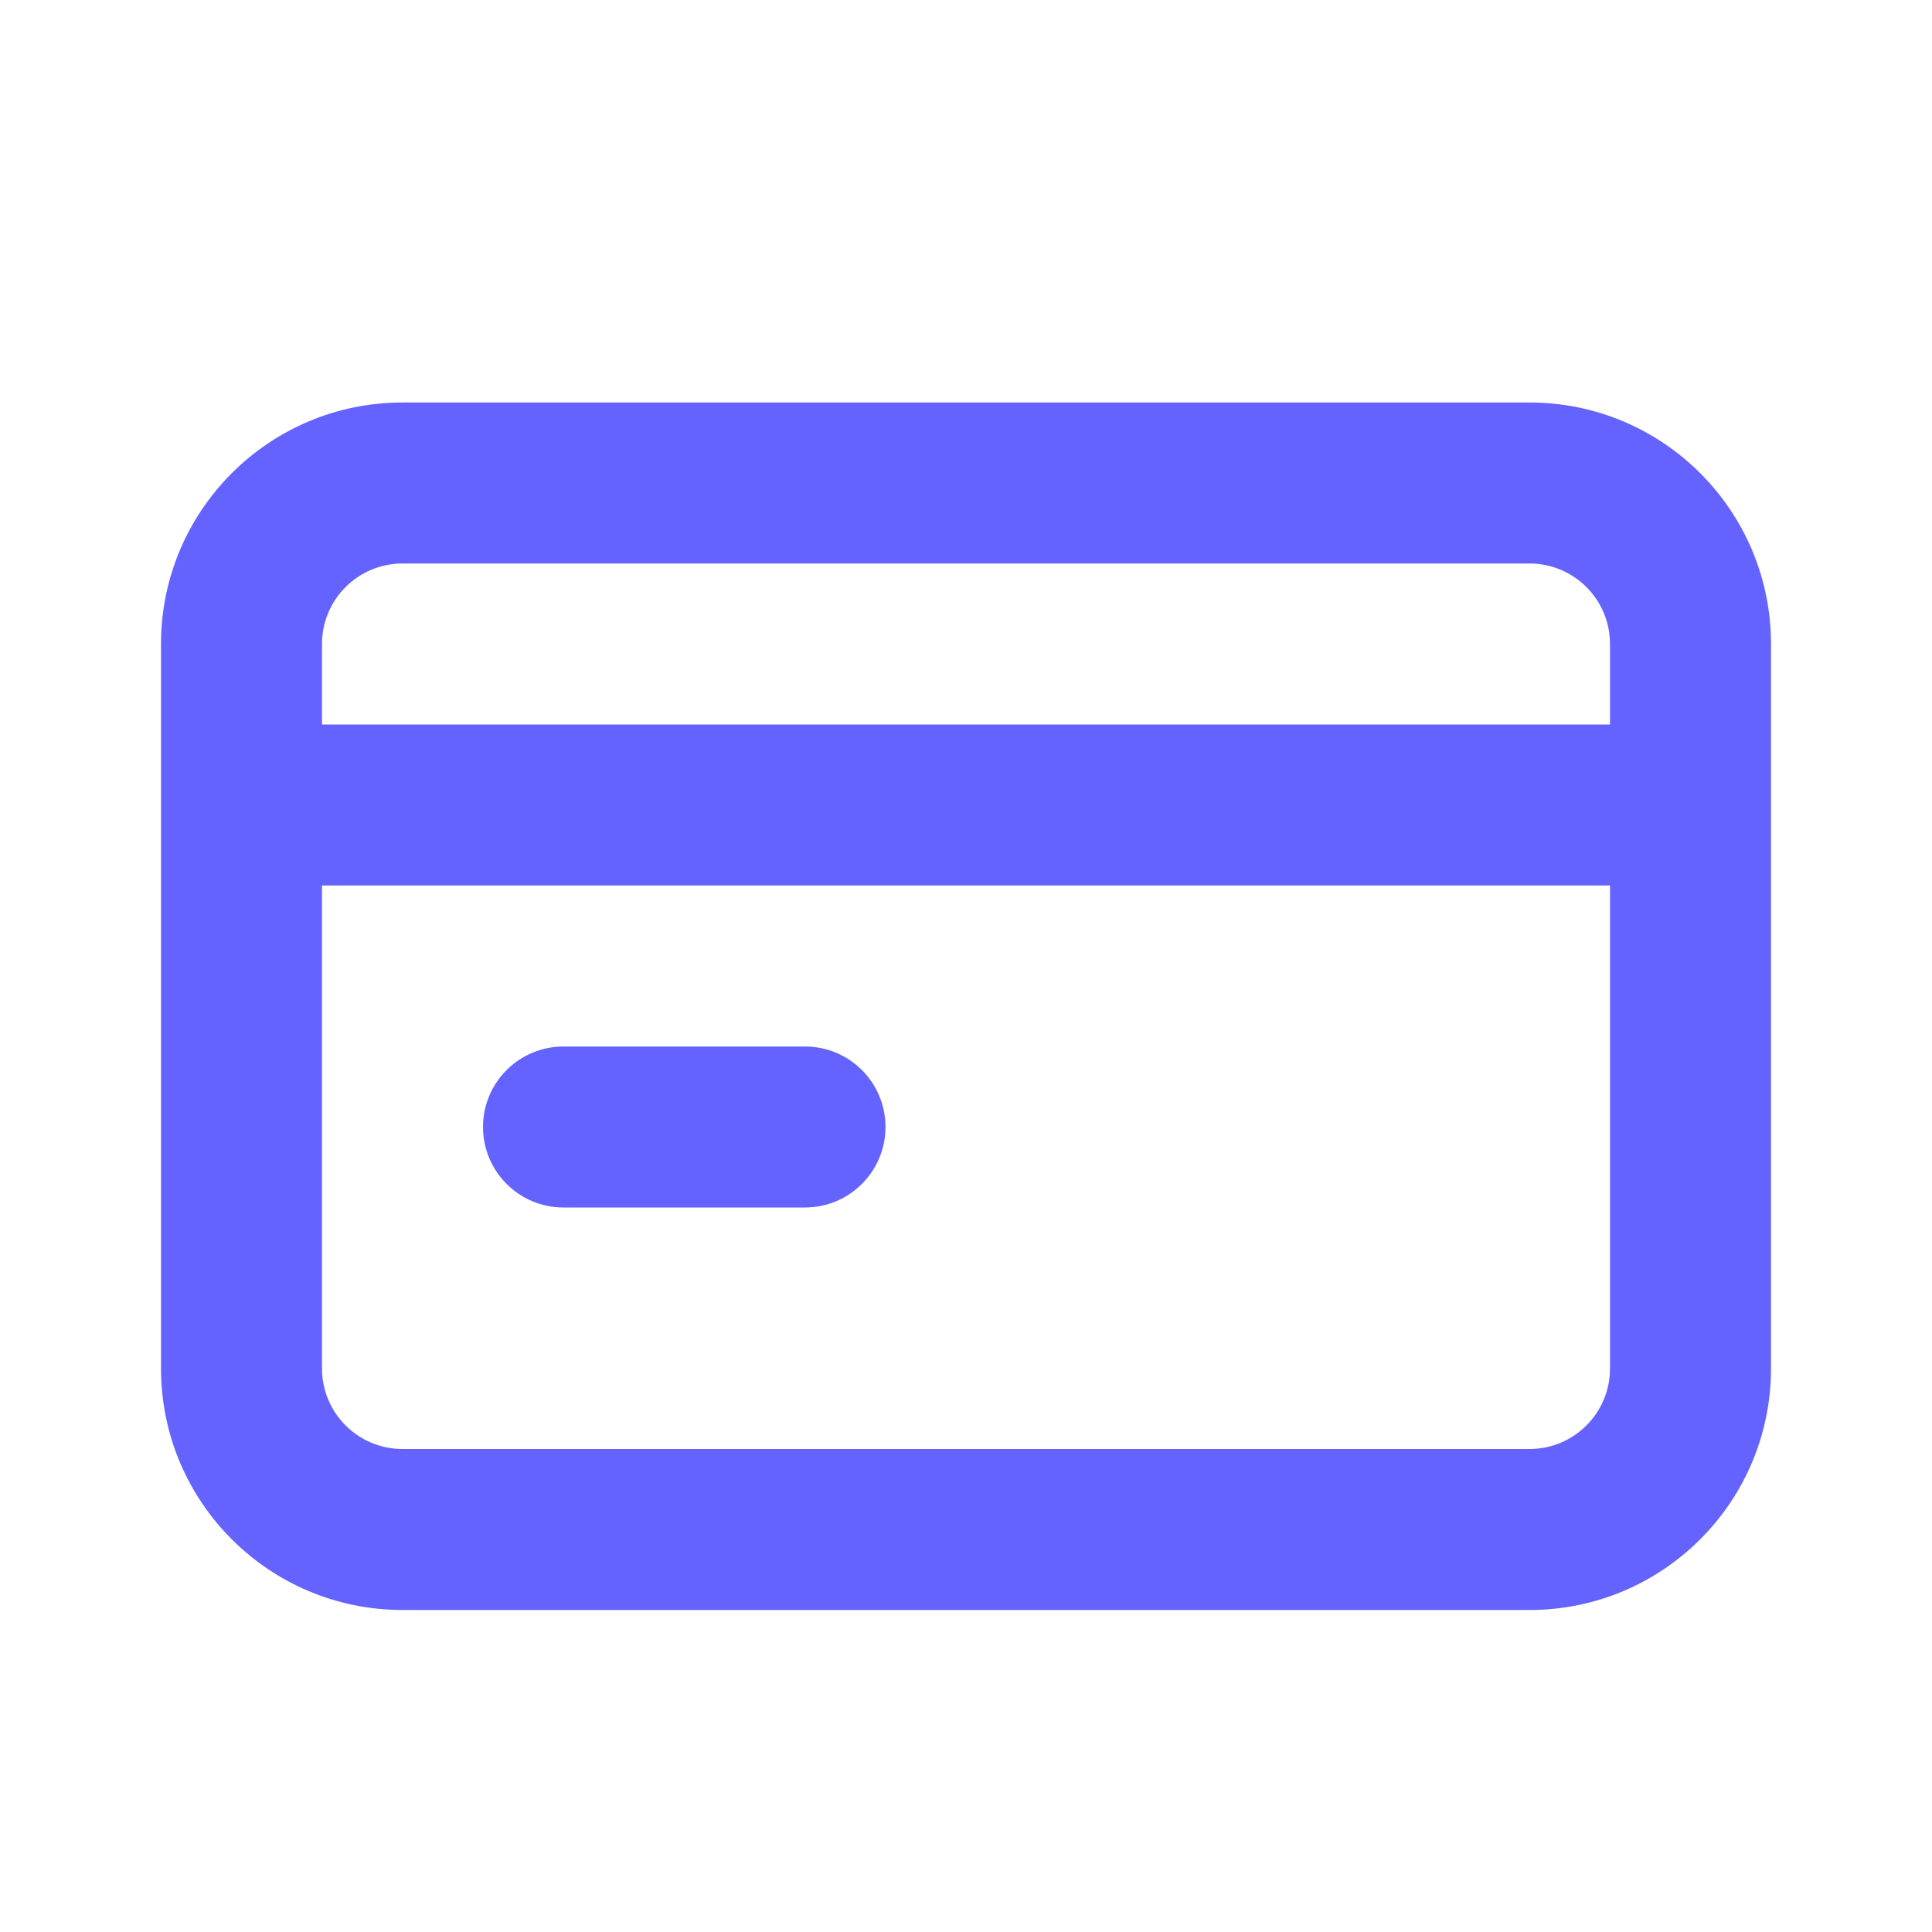
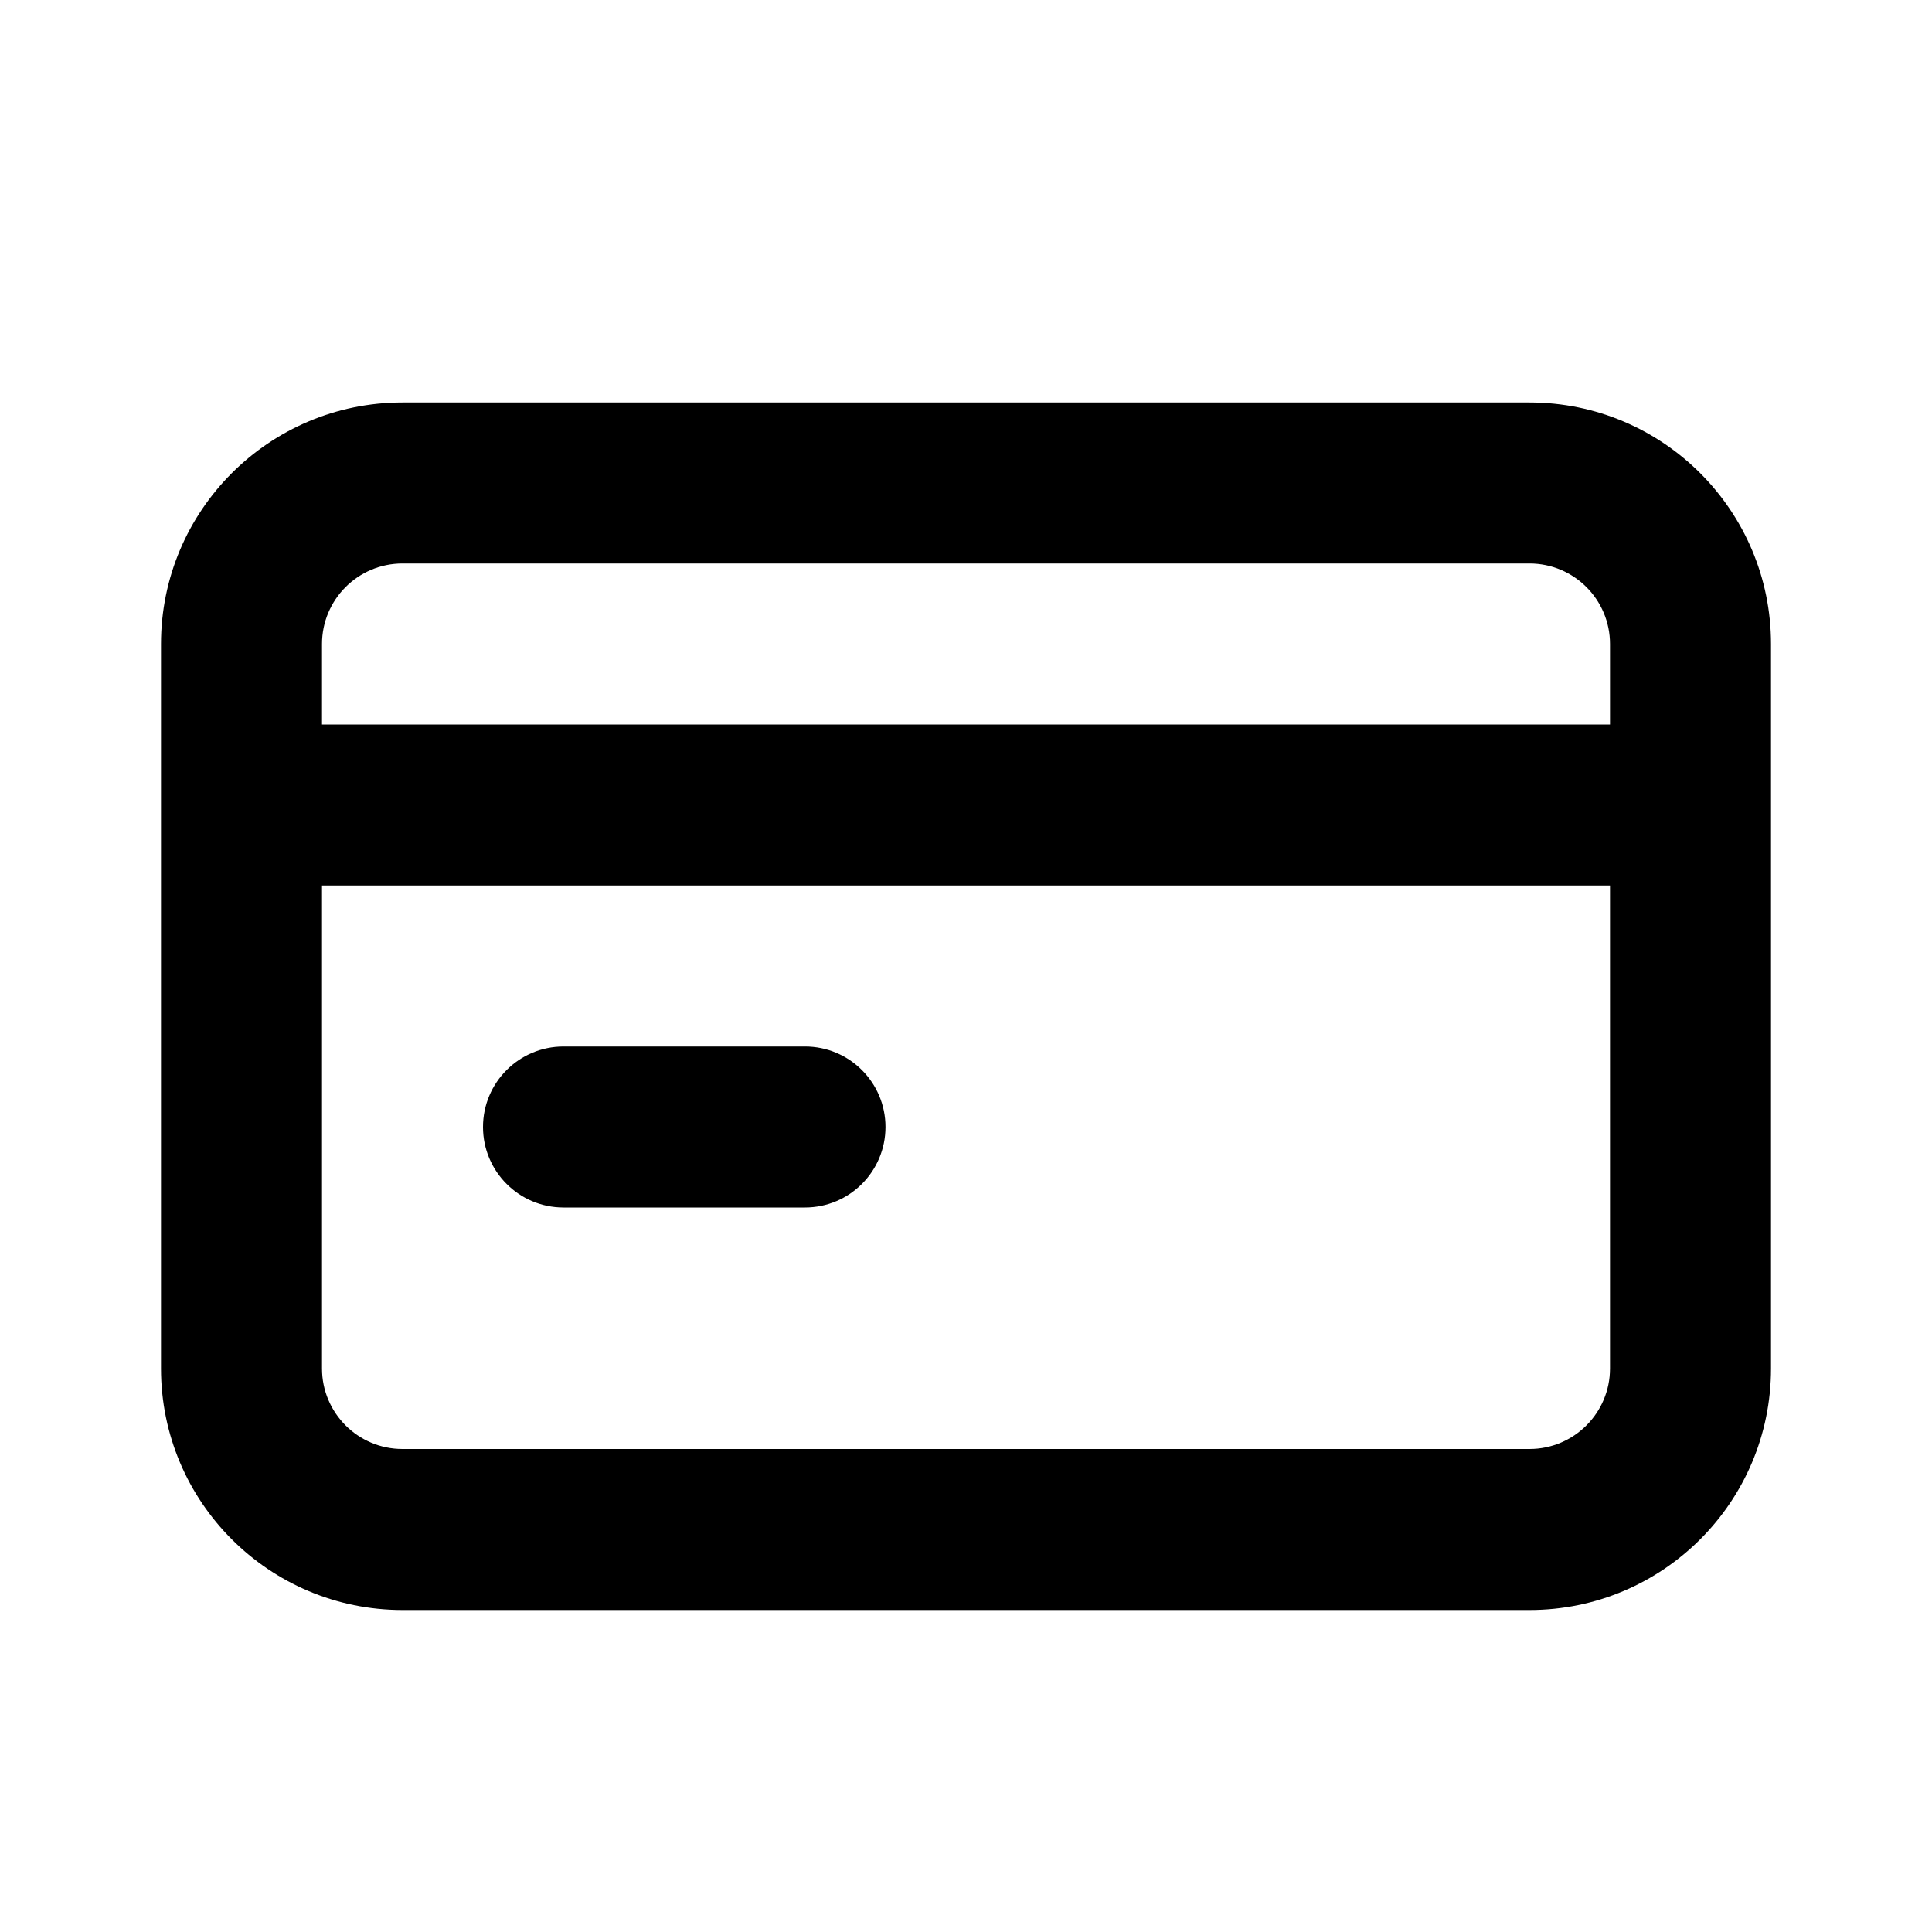
<svg xmlns="http://www.w3.org/2000/svg" viewBox="0 0 24 24">
-   <path fill="#6563ff" d="M7,15h3a1,1,0,0,0,0-2H7a1,1,0,0,0,0,2ZM19,5H5A3,3,0,0,0,2,8v9a3,3,0,0,0,3,3H19a3,3,0,0,0,3-3V8A3,3,0,0,0,19,5Zm1,12a1,1,0,0,1-1,1H5a1,1,0,0,1-1-1V11H20Zm0-8H4V8A1,1,0,0,1,5,7H19a1,1,0,0,1,1,1Z" />
+   <path d="M7,15h3a1,1,0,0,0,0-2H7a1,1,0,0,0,0,2ZM19,5H5A3,3,0,0,0,2,8v9a3,3,0,0,0,3,3H19a3,3,0,0,0,3-3V8A3,3,0,0,0,19,5Zm1,12a1,1,0,0,1-1,1H5a1,1,0,0,1-1-1V11H20Zm0-8H4V8A1,1,0,0,1,5,7H19a1,1,0,0,1,1,1Z" />
</svg>
